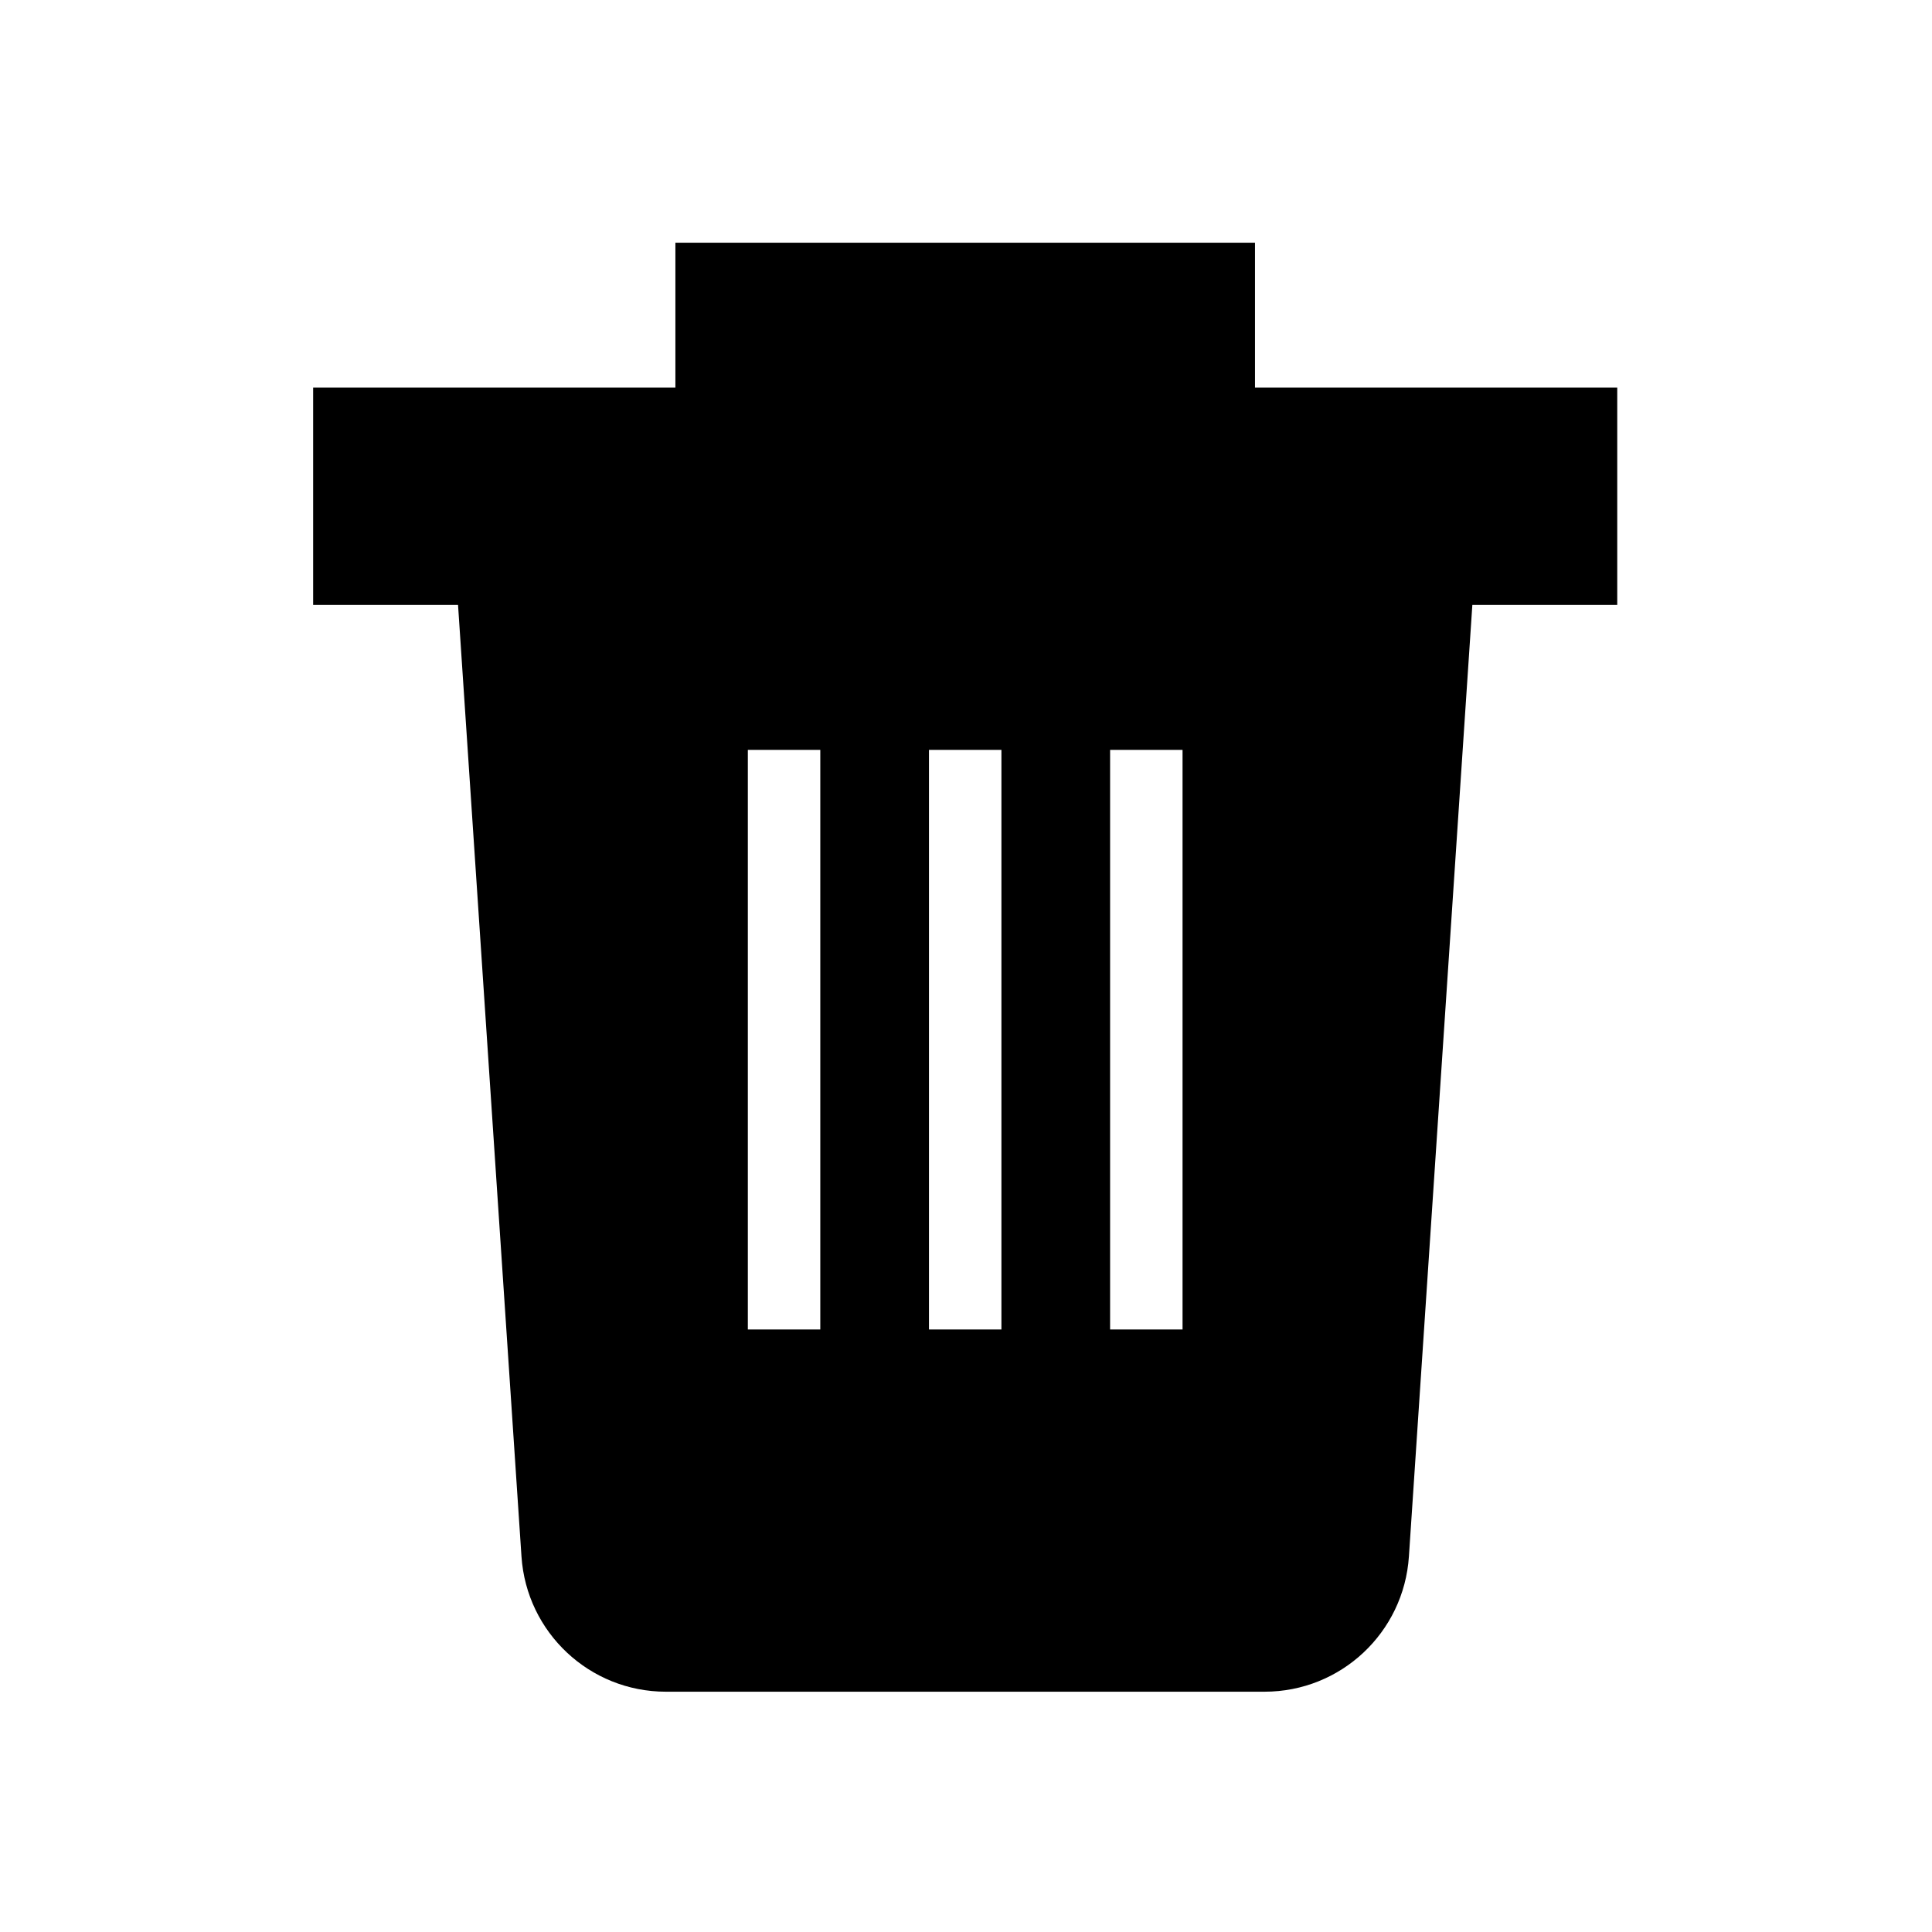
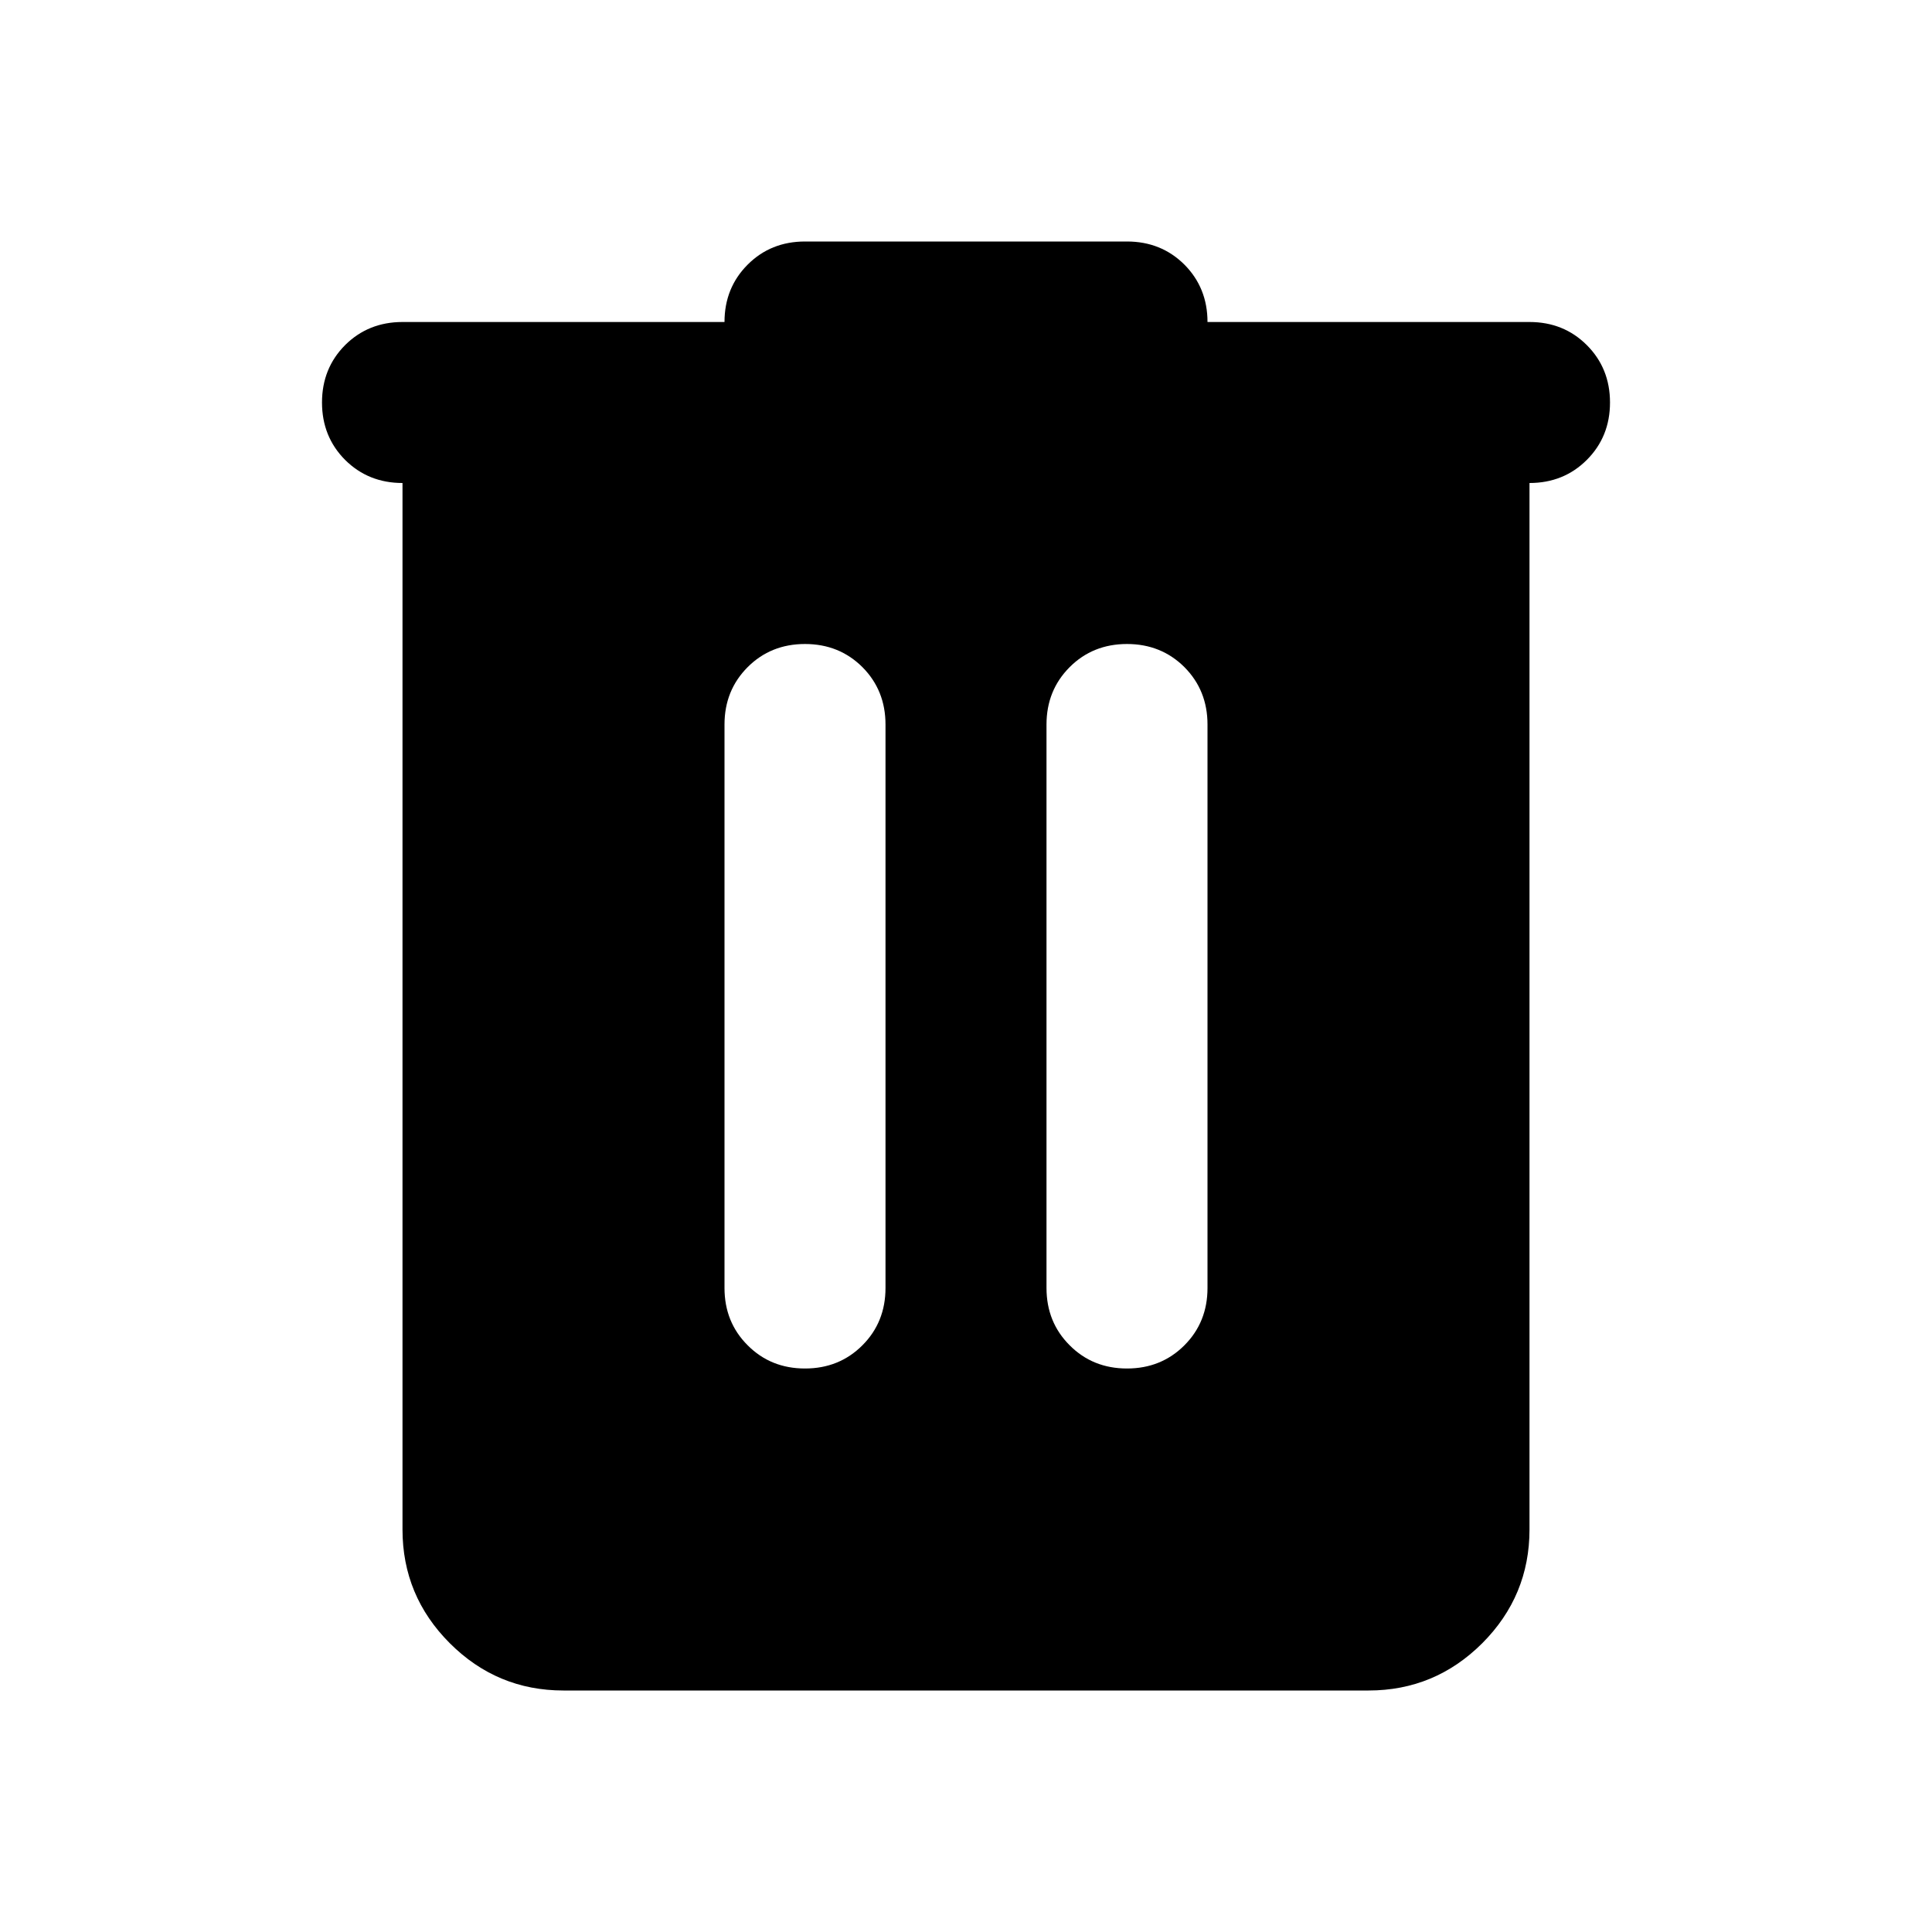
<svg xmlns="http://www.w3.org/2000/svg" width="24" height="24" viewBox="0 0 24 24">
-   <g fill-rule="evenodd">
-     <path d="M8.39 4.815L8.39 3.015 15.59 3.015 15.59 4.815 20.09 4.815 20.09 7.515 3.89 7.515 3.89 4.815 8.39 4.815zM17.39 7.515L18.29 7.515 17.502 19.335C17.439 20.281 16.656 21.015 15.708 21.015L8.272 21.015C7.325 21.015 6.541 20.28 6.478 19.335L5.69 7.515 6 7.515 6.59 7.515 17.39 7.515zM12.44 16.515L12.44 9.315 11.54 9.315 11.54 16.515 12.44 16.515zM10.19 16.515L10.19 9.315 9.29 9.315 9.29 16.515 10.19 16.515zM14.69 16.515L14.69 9.315 13.79 9.315 13.79 16.515 14.69 16.515z" />
-   </g>
+   <path d="M7 21C6.45 21 5.979 20.804 5.588 20.413C5.196 20.021 5 19.55 5 19V6C4.717 6 4.479 5.904 4.287 5.713C4.096 5.521 4 5.283 4 5C4 4.717 4.096 4.479 4.287 4.287C4.479 4.096 4.717 4 5 4H9C9 3.717 9.096 3.479 9.288 3.287C9.479 3.096 9.717 3 10 3H14C14.283 3 14.521 3.096 14.713 3.287C14.904 3.479 15 3.717 15 4H19C19.283 4 19.521 4.096 19.712 4.287C19.904 4.479 20 4.717 20 5C20 5.283 19.904 5.521 19.712 5.713C19.521 5.904 19.283 6 19 6V19C19 19.55 18.804 20.021 18.413 20.413C18.021 20.804 17.55 21 17 21H7ZM9 16C9 16.283 9.096 16.521 9.288 16.712C9.479 16.904 9.717 17 10 17C10.283 17 10.521 16.904 10.713 16.712C10.904 16.521 11 16.283 11 16V9C11 8.717 10.904 8.479 10.713 8.287C10.521 8.096 10.283 8 10 8C9.717 8 9.479 8.096 9.288 8.287C9.096 8.479 9 8.717 9 9V16ZM13 16C13 16.283 13.096 16.521 13.288 16.712C13.479 16.904 13.717 17 14 17C14.283 17 14.521 16.904 14.713 16.712C14.904 16.521 15 16.283 15 16V9C15 8.717 14.904 8.479 14.713 8.287C14.521 8.096 14.283 8 14 8C13.717 8 13.479 8.096 13.288 8.287C13.096 8.479 13 8.717 13 9V16Z" fill="black" />
</svg>
